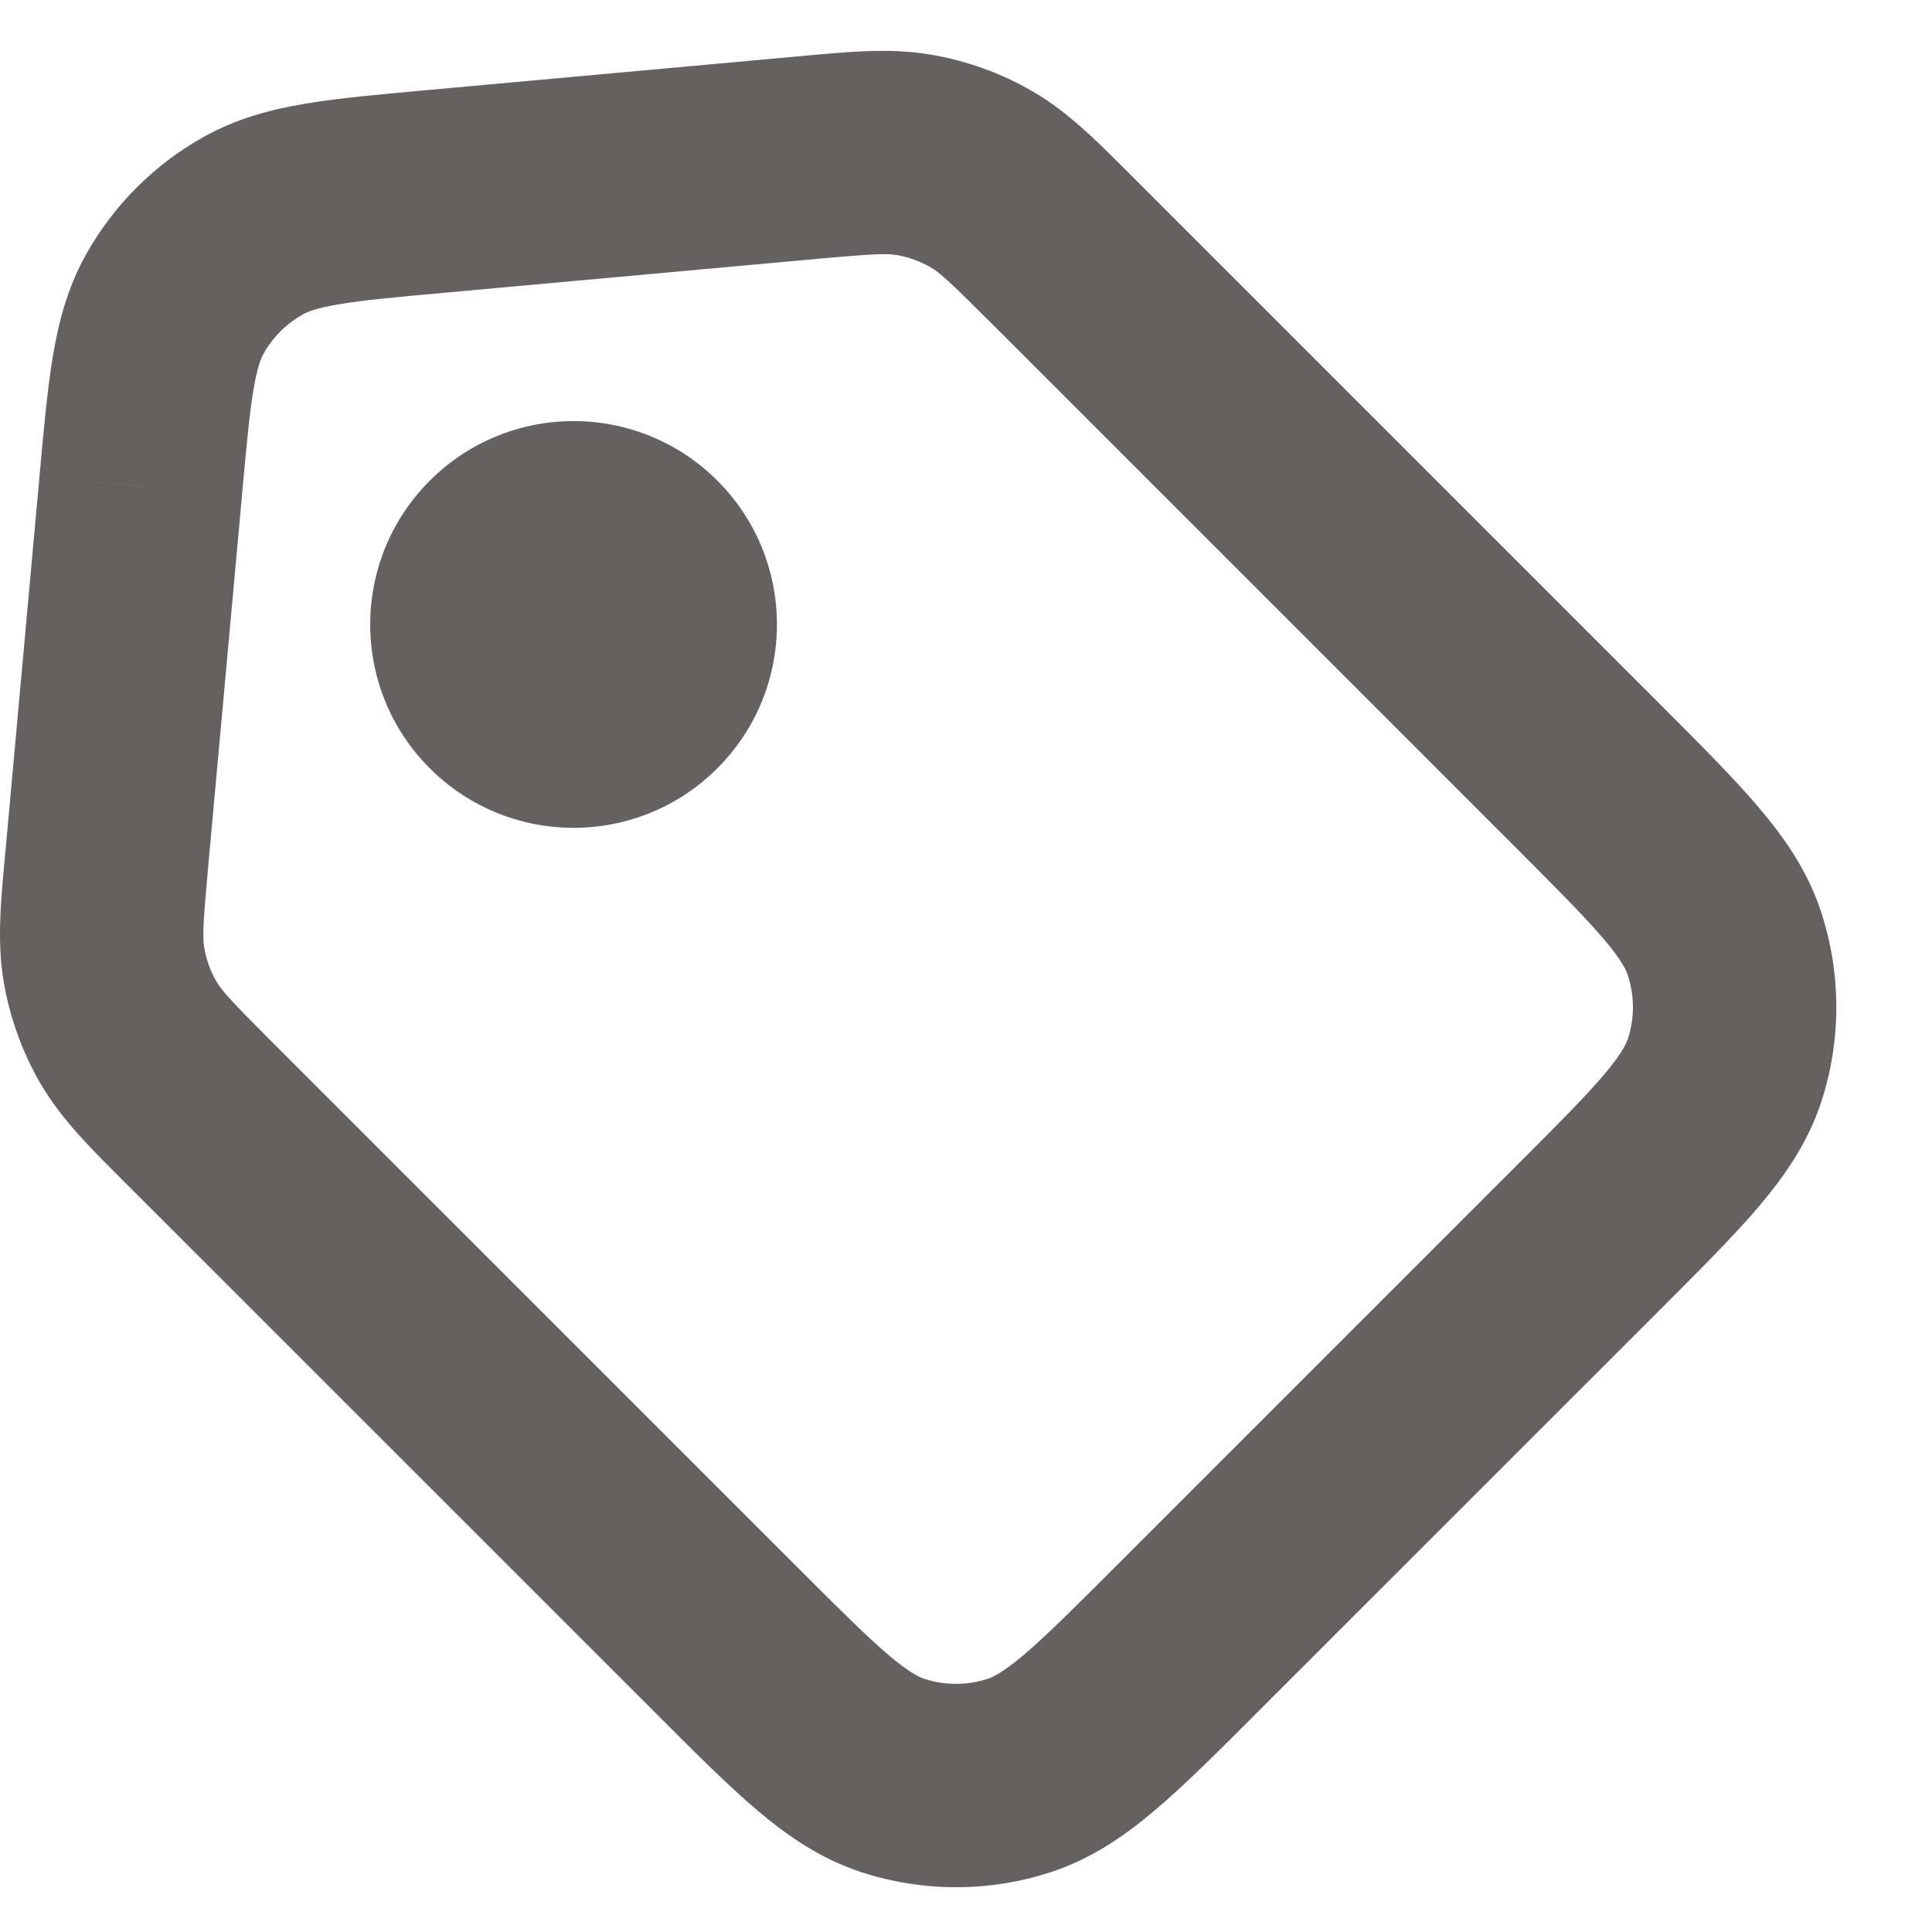
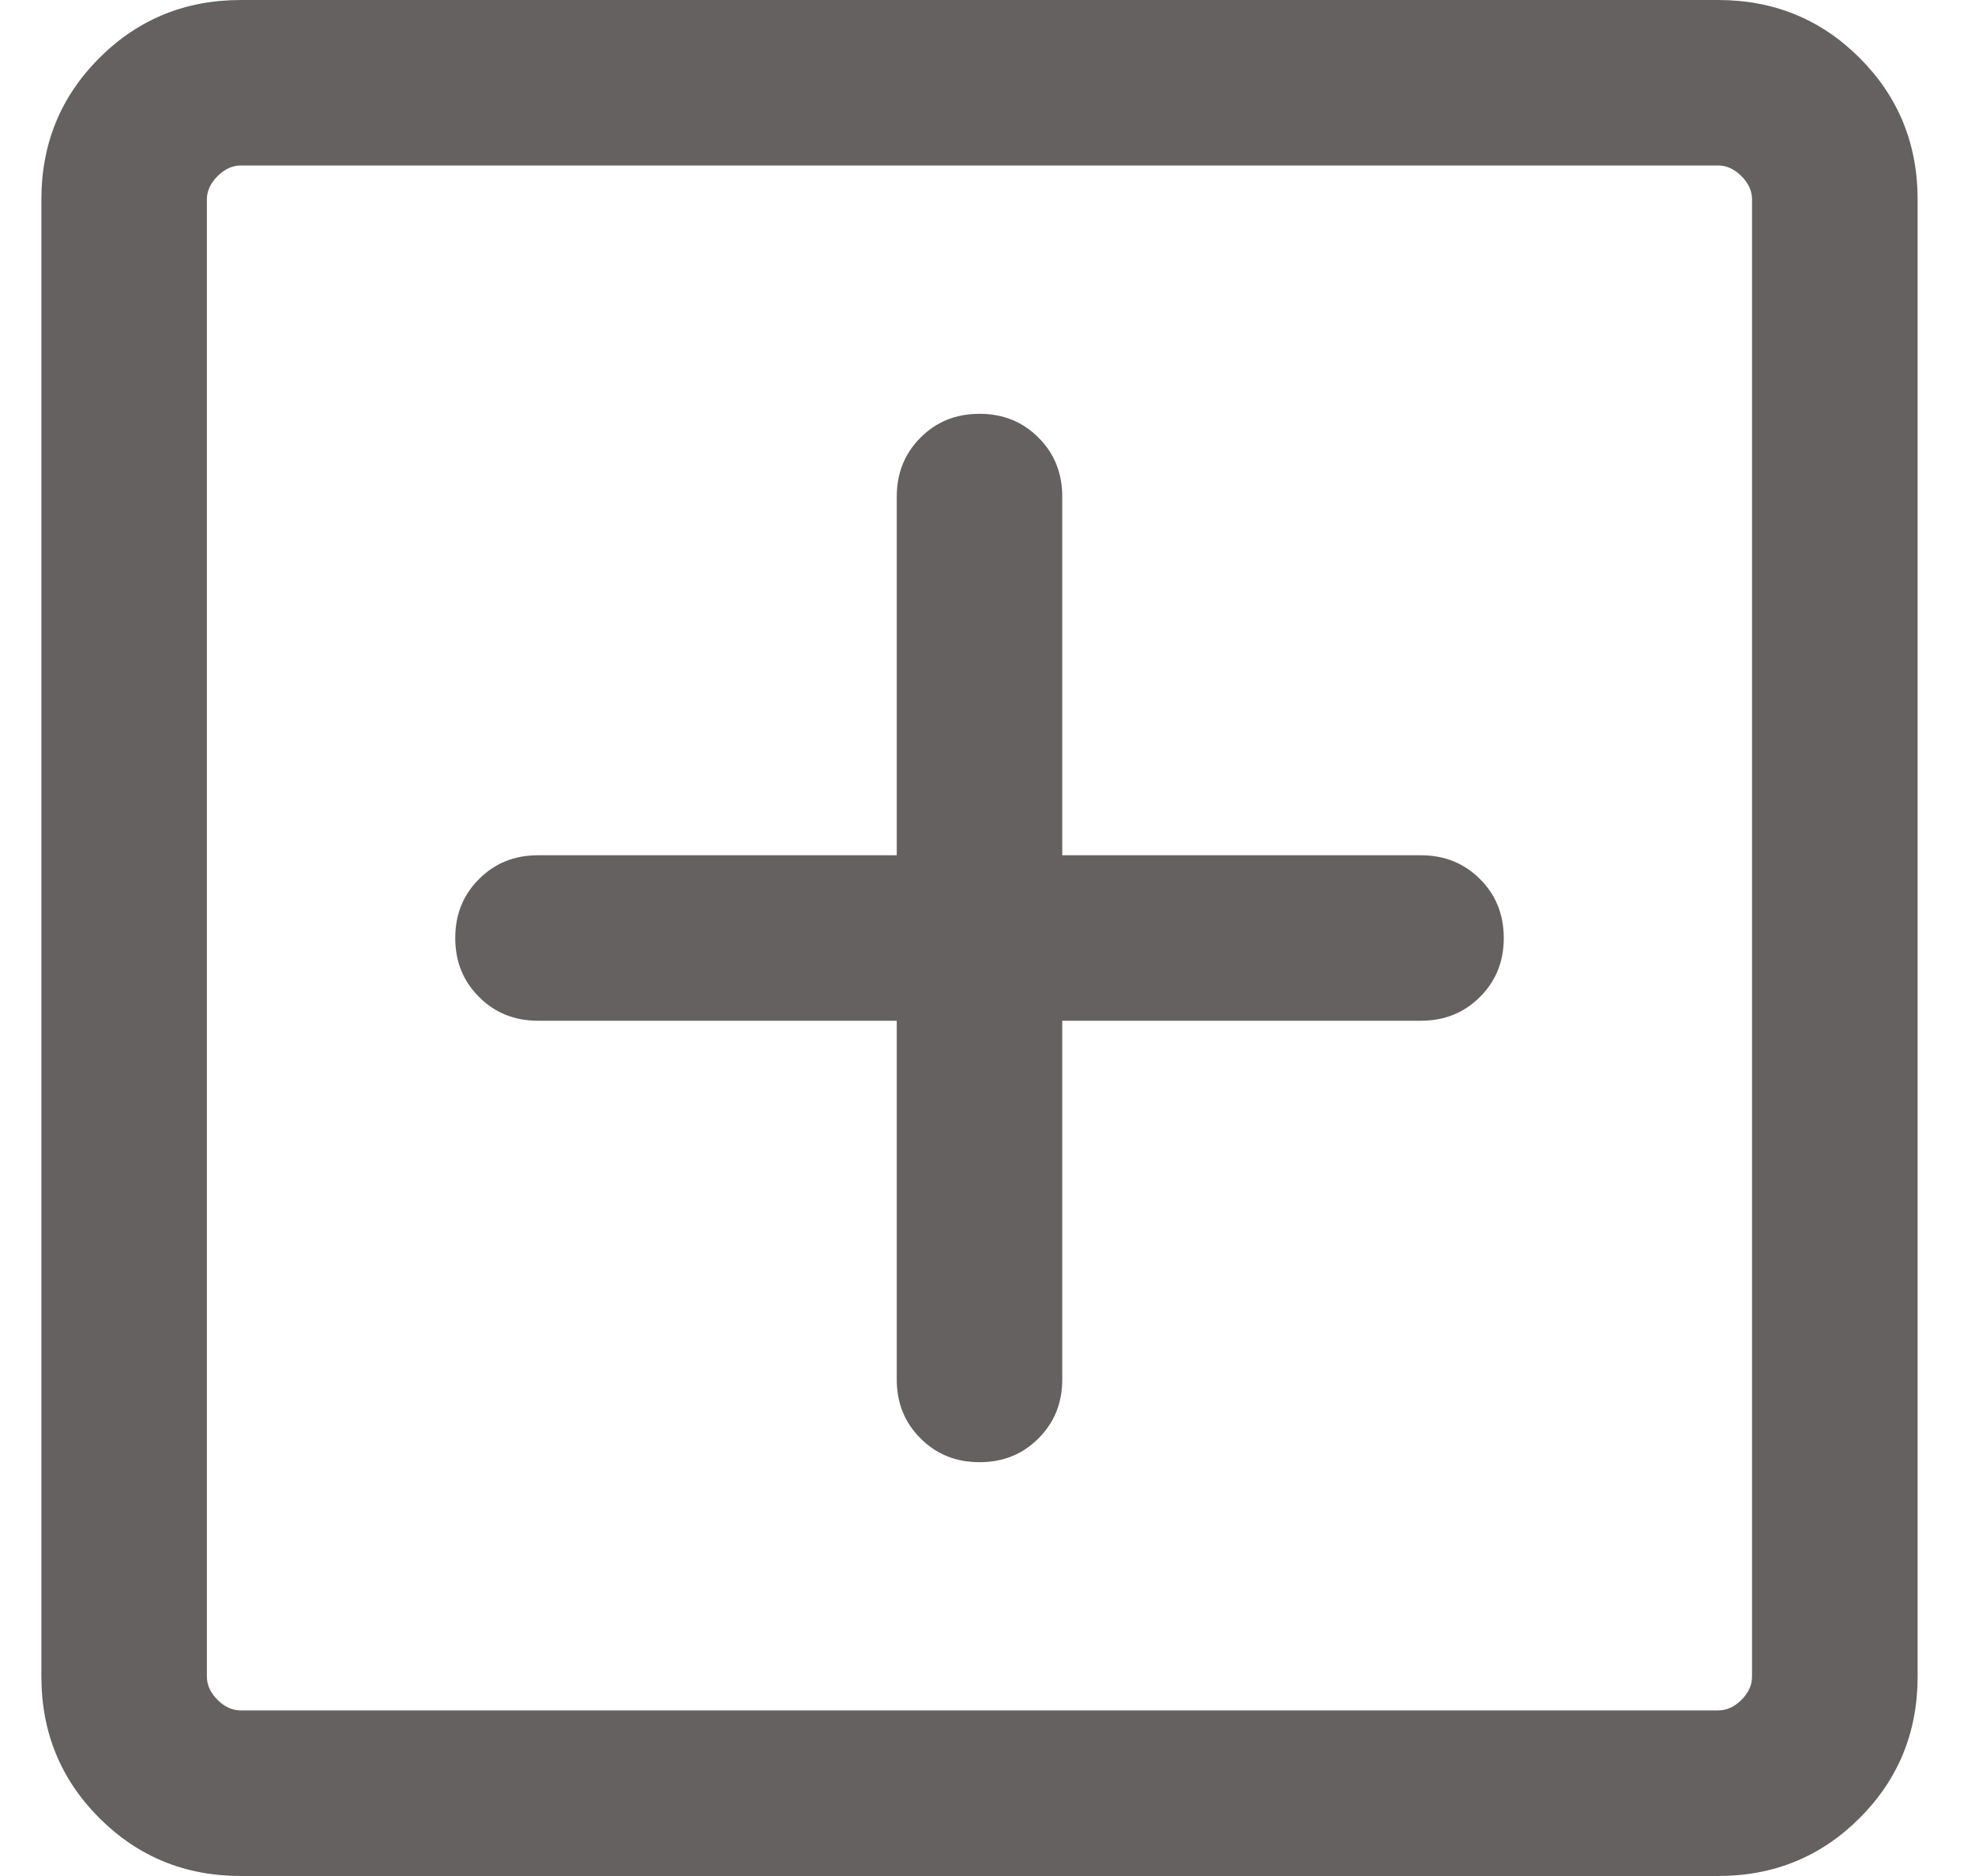
- <svg xmlns="http://www.w3.org/2000/svg" width="19" height="19" viewBox="0 0 19 19" fill="none">
-   <path d="M1.384 4.78L0.388 4.683L0.388 4.69L1.384 4.78ZM4.28 1.883L4.19 0.887L4.28 1.883ZM7.91 1.553L7.82 0.557L7.91 1.553ZM10.463 2.478L11.17 1.77V1.77L10.463 2.478ZM15.626 7.64L16.333 6.933L15.626 7.64ZM15.626 12.165L14.919 11.458V11.458L15.626 12.165ZM11.666 16.125L10.959 15.418H10.959L11.666 16.125ZM10.021 17.462L9.711 16.511H9.711L10.021 17.462ZM7.148 16.133L7.855 15.426L7.855 15.426L7.148 16.133ZM8.784 17.462L8.475 18.413H8.475L8.784 17.462ZM16.961 9.285L16.01 9.594L16.961 9.285ZM16.962 10.521L16.011 10.212V10.212L16.962 10.521ZM8.994 1.524L8.822 2.509H8.822L8.994 1.524ZM9.649 1.761L10.149 0.895V0.895L9.649 1.761ZM1.385 4.766L2.38 4.863L2.381 4.857L1.385 4.766ZM1.717 2.994L2.591 3.48V3.48L1.717 2.994ZM2.493 2.218L2.007 1.344V1.344L2.493 2.218ZM1.052 8.424L2.048 8.514L2.048 8.514L1.052 8.424ZM1.024 9.494L0.038 9.665V9.665L1.024 9.494ZM1.972 10.958L2.679 10.251L2.679 10.251L1.972 10.958ZM1.261 10.149L0.394 10.649L0.394 10.649L1.261 10.149ZM6.348 5.434L5.641 6.141L6.348 5.434ZM6.348 6.848L5.641 6.141H5.641L6.348 6.848ZM4.933 6.848L5.64 6.141H5.64L4.933 6.848ZM4.934 5.434L5.641 6.141L4.934 5.434ZM4.371 2.879L8.001 2.549L7.82 0.557L4.19 0.887L4.371 2.879ZM9.756 3.185L14.918 8.347L16.333 6.933L11.17 1.77L9.756 3.185ZM14.919 11.458L10.959 15.418L12.373 16.832L16.333 12.873L14.919 11.458ZM10.959 15.418C10.551 15.826 10.287 16.089 10.07 16.273C9.862 16.449 9.764 16.494 9.711 16.511L10.329 18.413C10.733 18.282 11.062 18.054 11.364 17.797C11.658 17.548 11.989 17.217 12.373 16.832L10.959 15.418ZM6.441 16.84C6.822 17.222 7.151 17.552 7.443 17.8C7.744 18.055 8.072 18.282 8.475 18.413L9.093 16.511C9.04 16.494 8.943 16.45 8.737 16.275C8.522 16.092 8.26 15.831 7.855 15.426L6.441 16.84ZM9.711 16.511C9.511 16.576 9.294 16.576 9.093 16.511L8.475 18.413C9.077 18.608 9.726 18.609 10.329 18.413L9.711 16.511ZM14.918 8.347C15.326 8.755 15.588 9.019 15.772 9.235C15.948 9.442 15.992 9.54 16.01 9.594L17.912 8.976C17.781 8.572 17.554 8.244 17.297 7.942C17.048 7.648 16.717 7.318 16.333 6.933L14.918 8.347ZM16.333 12.873C16.717 12.488 17.049 12.158 17.298 11.864C17.554 11.562 17.782 11.234 17.913 10.83L16.011 10.212C15.993 10.265 15.949 10.363 15.773 10.57C15.589 10.787 15.326 11.051 14.919 11.458L16.333 12.873ZM16.01 9.594C16.075 9.796 16.075 10.012 16.011 10.212L17.913 10.83C18.109 10.226 18.107 9.577 17.912 8.976L16.01 9.594ZM8.001 2.549C8.603 2.494 8.723 2.492 8.822 2.509L9.165 0.539C8.744 0.465 8.314 0.512 7.82 0.557L8.001 2.549ZM11.17 1.77C10.819 1.419 10.519 1.108 10.149 0.895L9.15 2.628C9.238 2.678 9.328 2.757 9.756 3.185L11.17 1.77ZM8.822 2.509C8.937 2.529 9.049 2.569 9.15 2.628L10.149 0.895C9.844 0.719 9.511 0.599 9.165 0.539L8.822 2.509ZM2.379 4.877L2.38 4.863L0.39 4.669L0.388 4.683L2.379 4.877ZM2.381 4.857C2.425 4.374 2.453 4.067 2.493 3.832C2.53 3.61 2.566 3.525 2.591 3.48L0.843 2.508C0.664 2.83 0.577 3.164 0.52 3.502C0.466 3.828 0.43 4.223 0.389 4.676L2.381 4.857ZM4.19 0.887C3.732 0.929 3.334 0.964 3.006 1.019C2.666 1.076 2.331 1.164 2.007 1.344L2.979 3.092C3.025 3.066 3.111 3.029 3.336 2.992C3.573 2.952 3.884 2.923 4.371 2.879L4.19 0.887ZM2.591 3.48C2.682 3.317 2.816 3.182 2.979 3.092L2.007 1.344C1.518 1.616 1.115 2.019 0.843 2.508L2.591 3.48ZM0.057 8.333C0.012 8.819 -0.035 9.246 0.038 9.665L2.009 9.322C1.992 9.225 1.994 9.107 2.048 8.514L0.057 8.333ZM2.679 10.251C2.255 9.826 2.177 9.737 2.127 9.65L0.394 10.649C0.607 11.018 0.917 11.317 1.265 11.665L2.679 10.251ZM0.038 9.665C0.098 10.01 0.218 10.344 0.394 10.649L2.127 9.65C2.069 9.549 2.029 9.438 2.009 9.322L0.038 9.665ZM5.641 6.141V6.141L7.055 7.555C7.836 6.774 7.836 5.508 7.055 4.727L5.641 6.141ZM5.641 6.141L5.64 6.141L4.226 7.555C5.007 8.336 6.274 8.337 7.055 7.555L5.641 6.141ZM5.64 6.141L5.641 6.141L4.227 4.727C3.446 5.507 3.445 6.774 4.226 7.555L5.64 6.141ZM5.641 6.141H5.641L7.055 4.727C6.274 3.946 5.008 3.946 4.227 4.727L5.641 6.141ZM2.048 8.514L2.38 4.871L0.388 4.69L0.057 8.333L2.048 8.514ZM1.265 11.665L6.441 16.84L7.855 15.426L2.679 10.251L1.265 11.665Z" fill="#666161" />
+ <svg xmlns="http://www.w3.org/2000/svg" width="20" height="19" viewBox="0 0 20 19" fill="none">
+   <path d="M9.081 10.338V13.971C9.081 14.209 9.161 14.408 9.322 14.568C9.482 14.729 9.681 14.809 9.919 14.809C10.157 14.809 10.356 14.729 10.516 14.568C10.677 14.408 10.757 14.209 10.757 13.971V10.338H14.389C14.627 10.338 14.826 10.258 14.987 10.097C15.148 9.937 15.228 9.738 15.228 9.5C15.228 9.262 15.148 9.063 14.987 8.903C14.826 8.742 14.627 8.662 14.389 8.662H10.757V5.029C10.757 4.792 10.677 4.592 10.516 4.432C10.356 4.271 10.157 4.191 9.919 4.191C9.681 4.191 9.482 4.271 9.322 4.432C9.161 4.592 9.081 4.792 9.081 5.029V8.662H5.448C5.21 8.662 5.011 8.742 4.851 8.903C4.69 9.063 4.61 9.262 4.61 9.5C4.61 9.738 4.69 9.937 4.851 10.097C5.011 10.258 5.21 10.338 5.448 10.338H9.081ZM2.439 19C1.875 19 1.397 18.804 1.006 18.413C0.615 18.022 0.419 17.544 0.419 16.98V2.02C0.419 1.456 0.615 0.978 1.006 0.587C1.397 0.196 1.875 0 2.439 0H17.398C17.963 0 18.441 0.196 18.832 0.587C19.223 0.978 19.419 1.456 19.419 2.02V16.98C19.419 17.544 19.223 18.022 18.832 18.413C18.441 18.804 17.963 19 17.398 19H2.439ZM2.439 17.323H17.398C17.485 17.323 17.563 17.288 17.635 17.216C17.707 17.144 17.742 17.066 17.742 16.98V2.02C17.742 1.934 17.707 1.856 17.635 1.784C17.563 1.712 17.485 1.676 17.398 1.676H2.439C2.353 1.676 2.275 1.712 2.203 1.784C2.131 1.856 2.095 1.934 2.095 2.02V16.98C2.095 17.066 2.131 17.144 2.203 17.216C2.275 17.288 2.353 17.323 2.439 17.323Z" fill="#666161" />
</svg>
